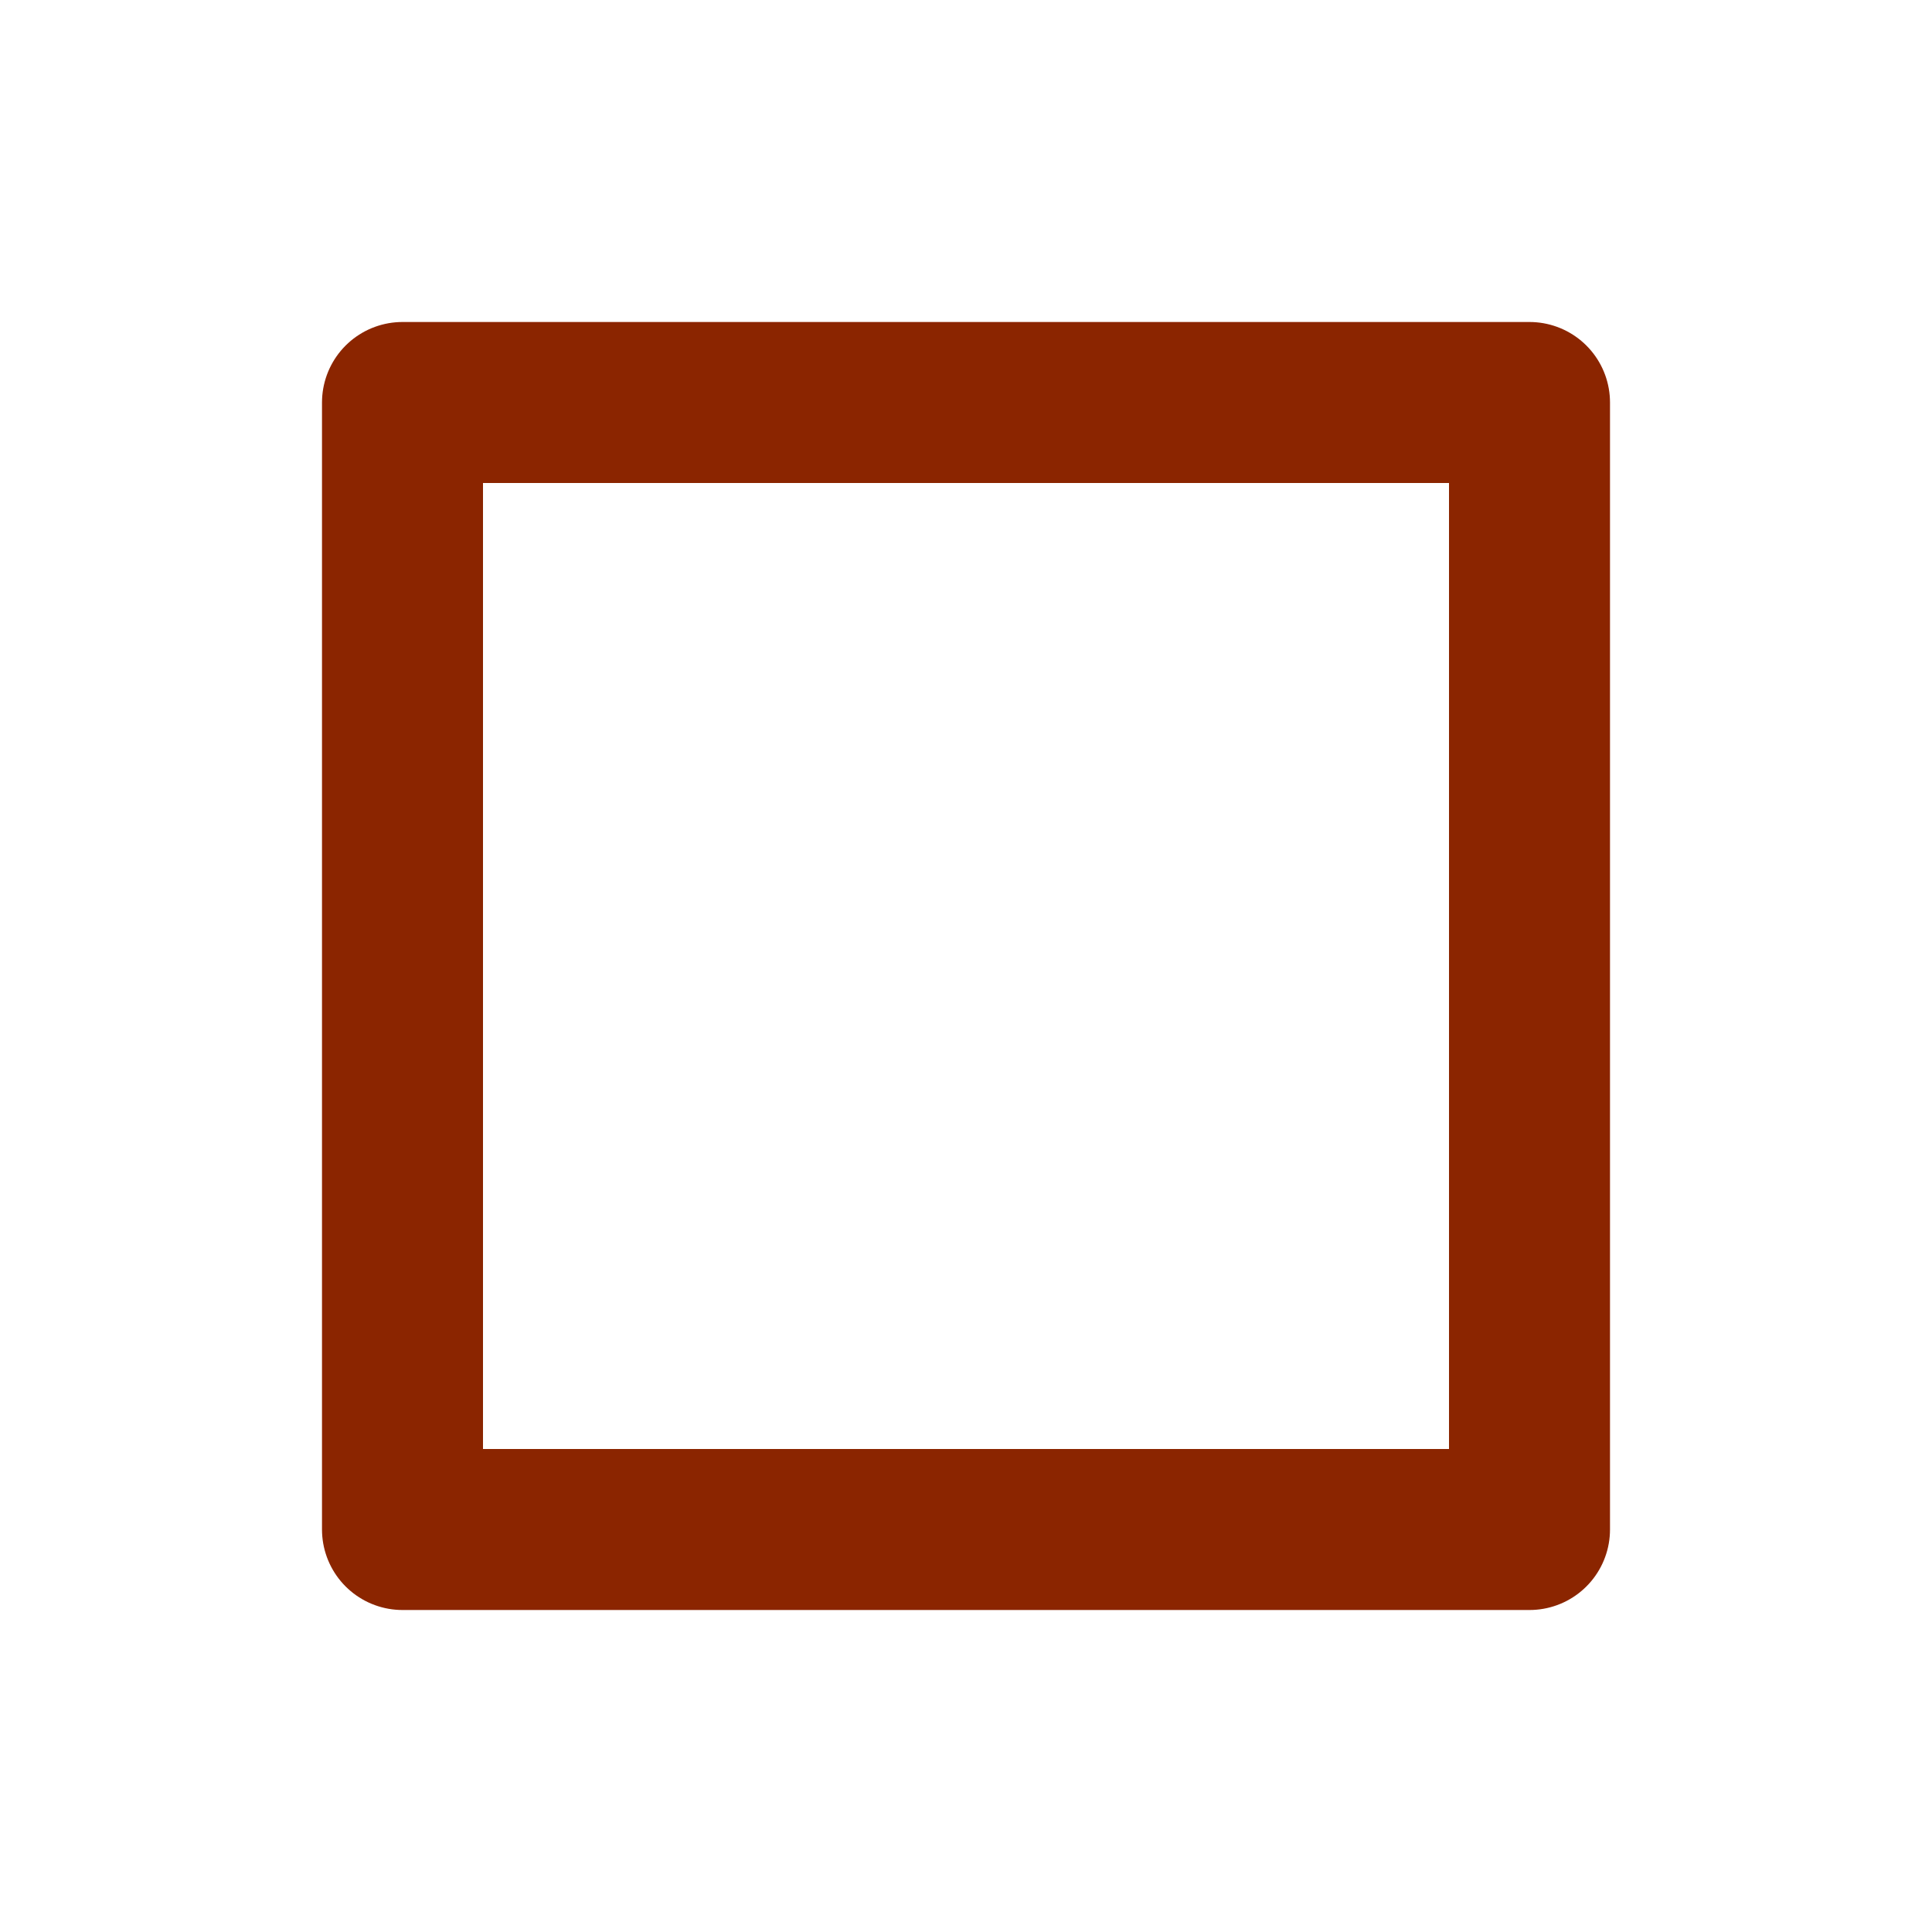
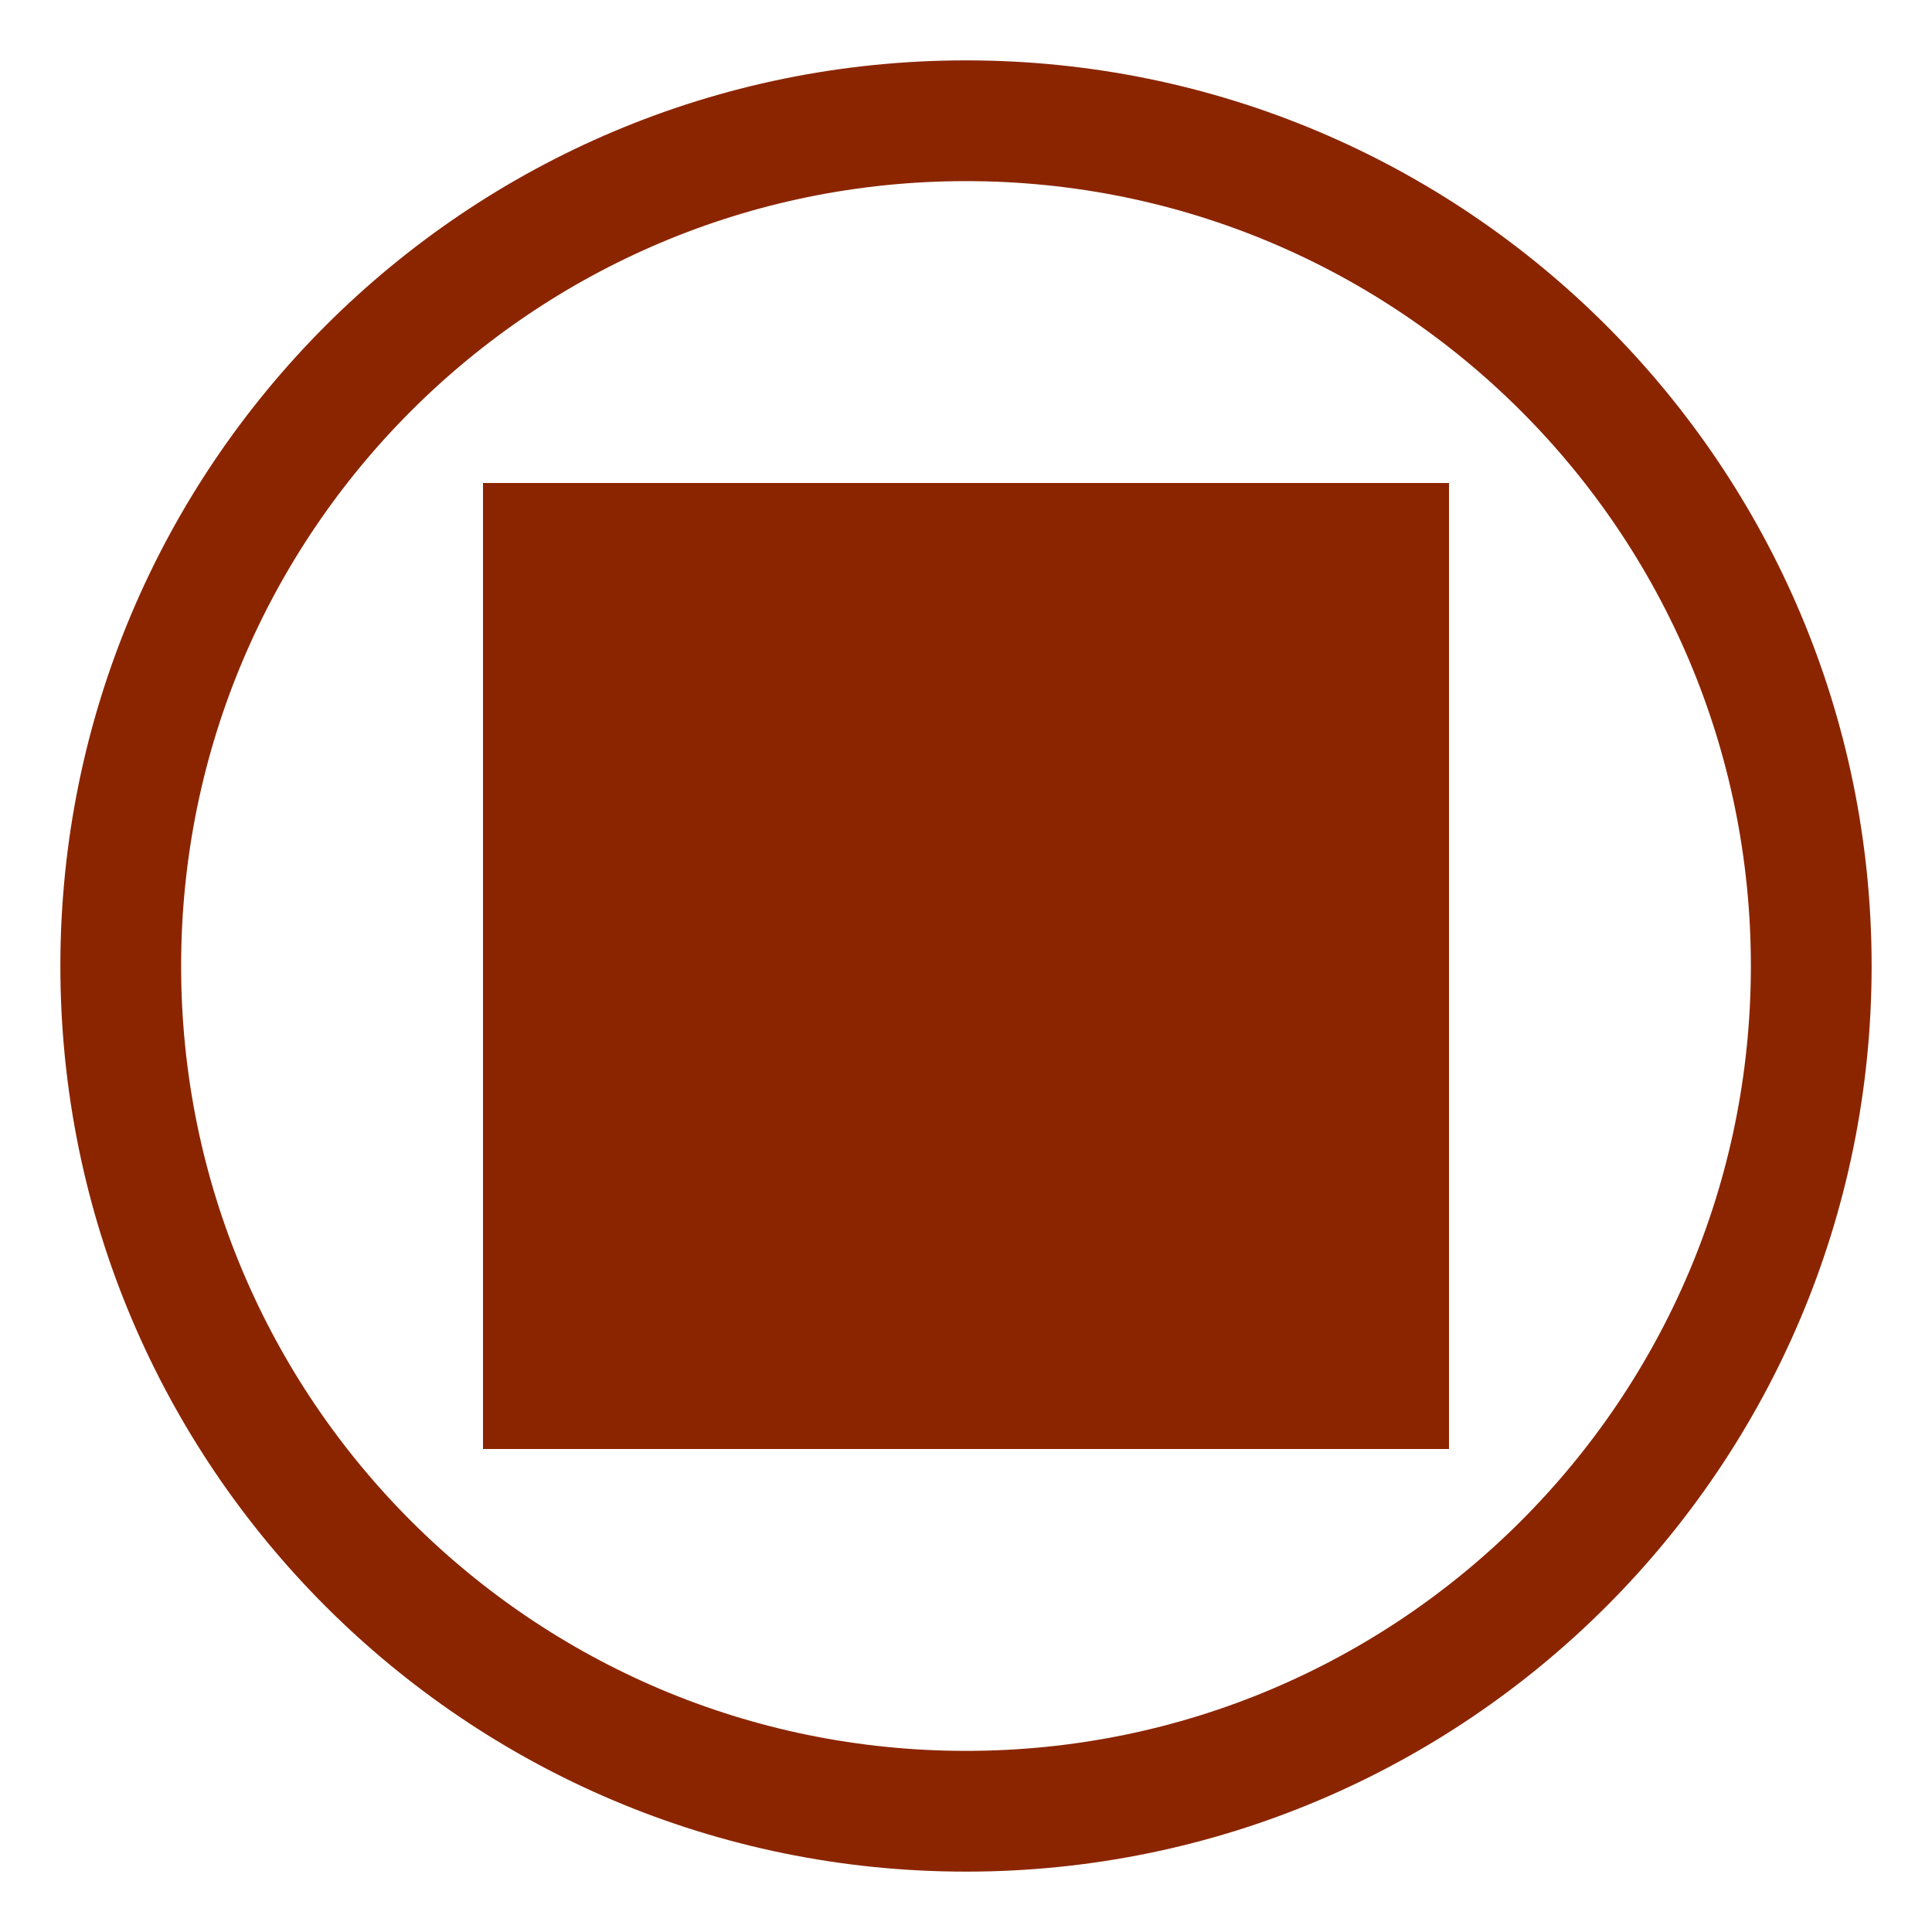
- <svg xmlns="http://www.w3.org/2000/svg" width="24" height="24" viewBox="0 0 24 24" fill="none" stroke="#8b2500" stroke-width="2" stroke-linecap="round" stroke-linejoin="round">
-   <rect x="5" y="5" width="14" height="14" />
+ <svg xmlns="http://www.w3.org/2000/svg" width="32" height="32" viewBox="0 0 32 32" fill="none">
+   <circle cx="16" cy="16" r="14" stroke="#8b2500" stroke-width="2" fill="none" />
+   <rect x="8" y="8" width="16" height="16" fill="#8b2500" />
</svg>
